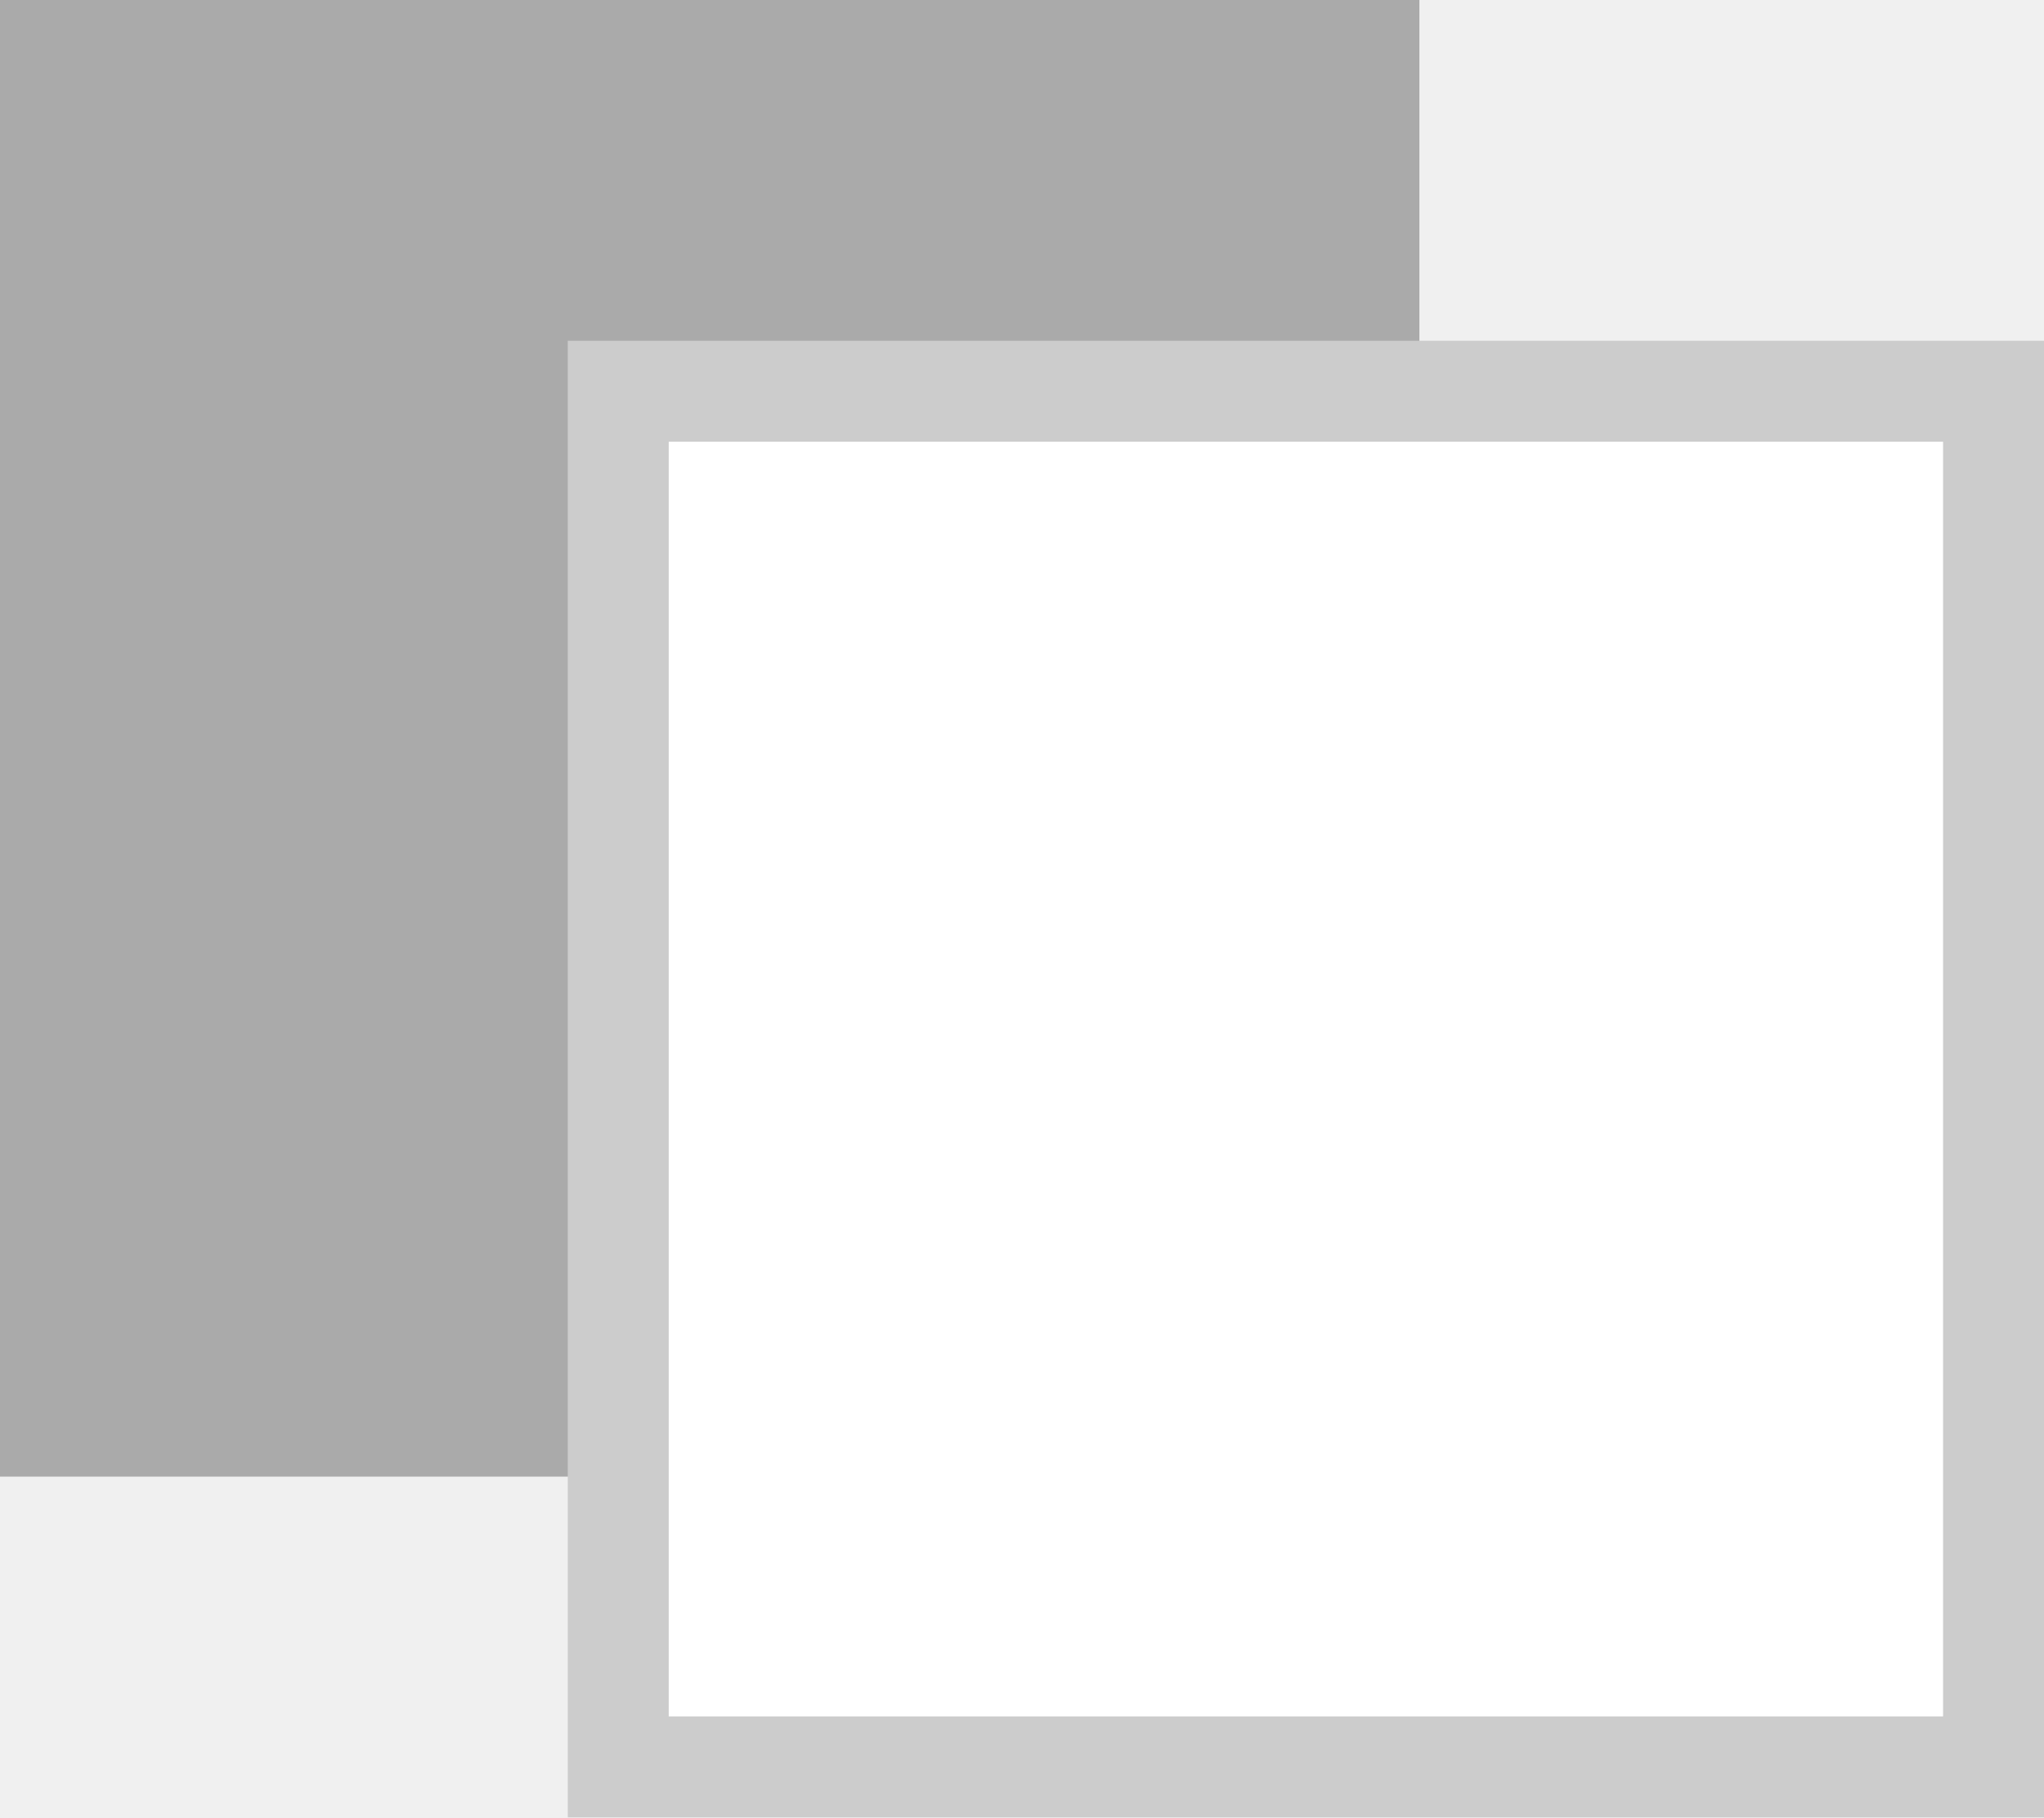
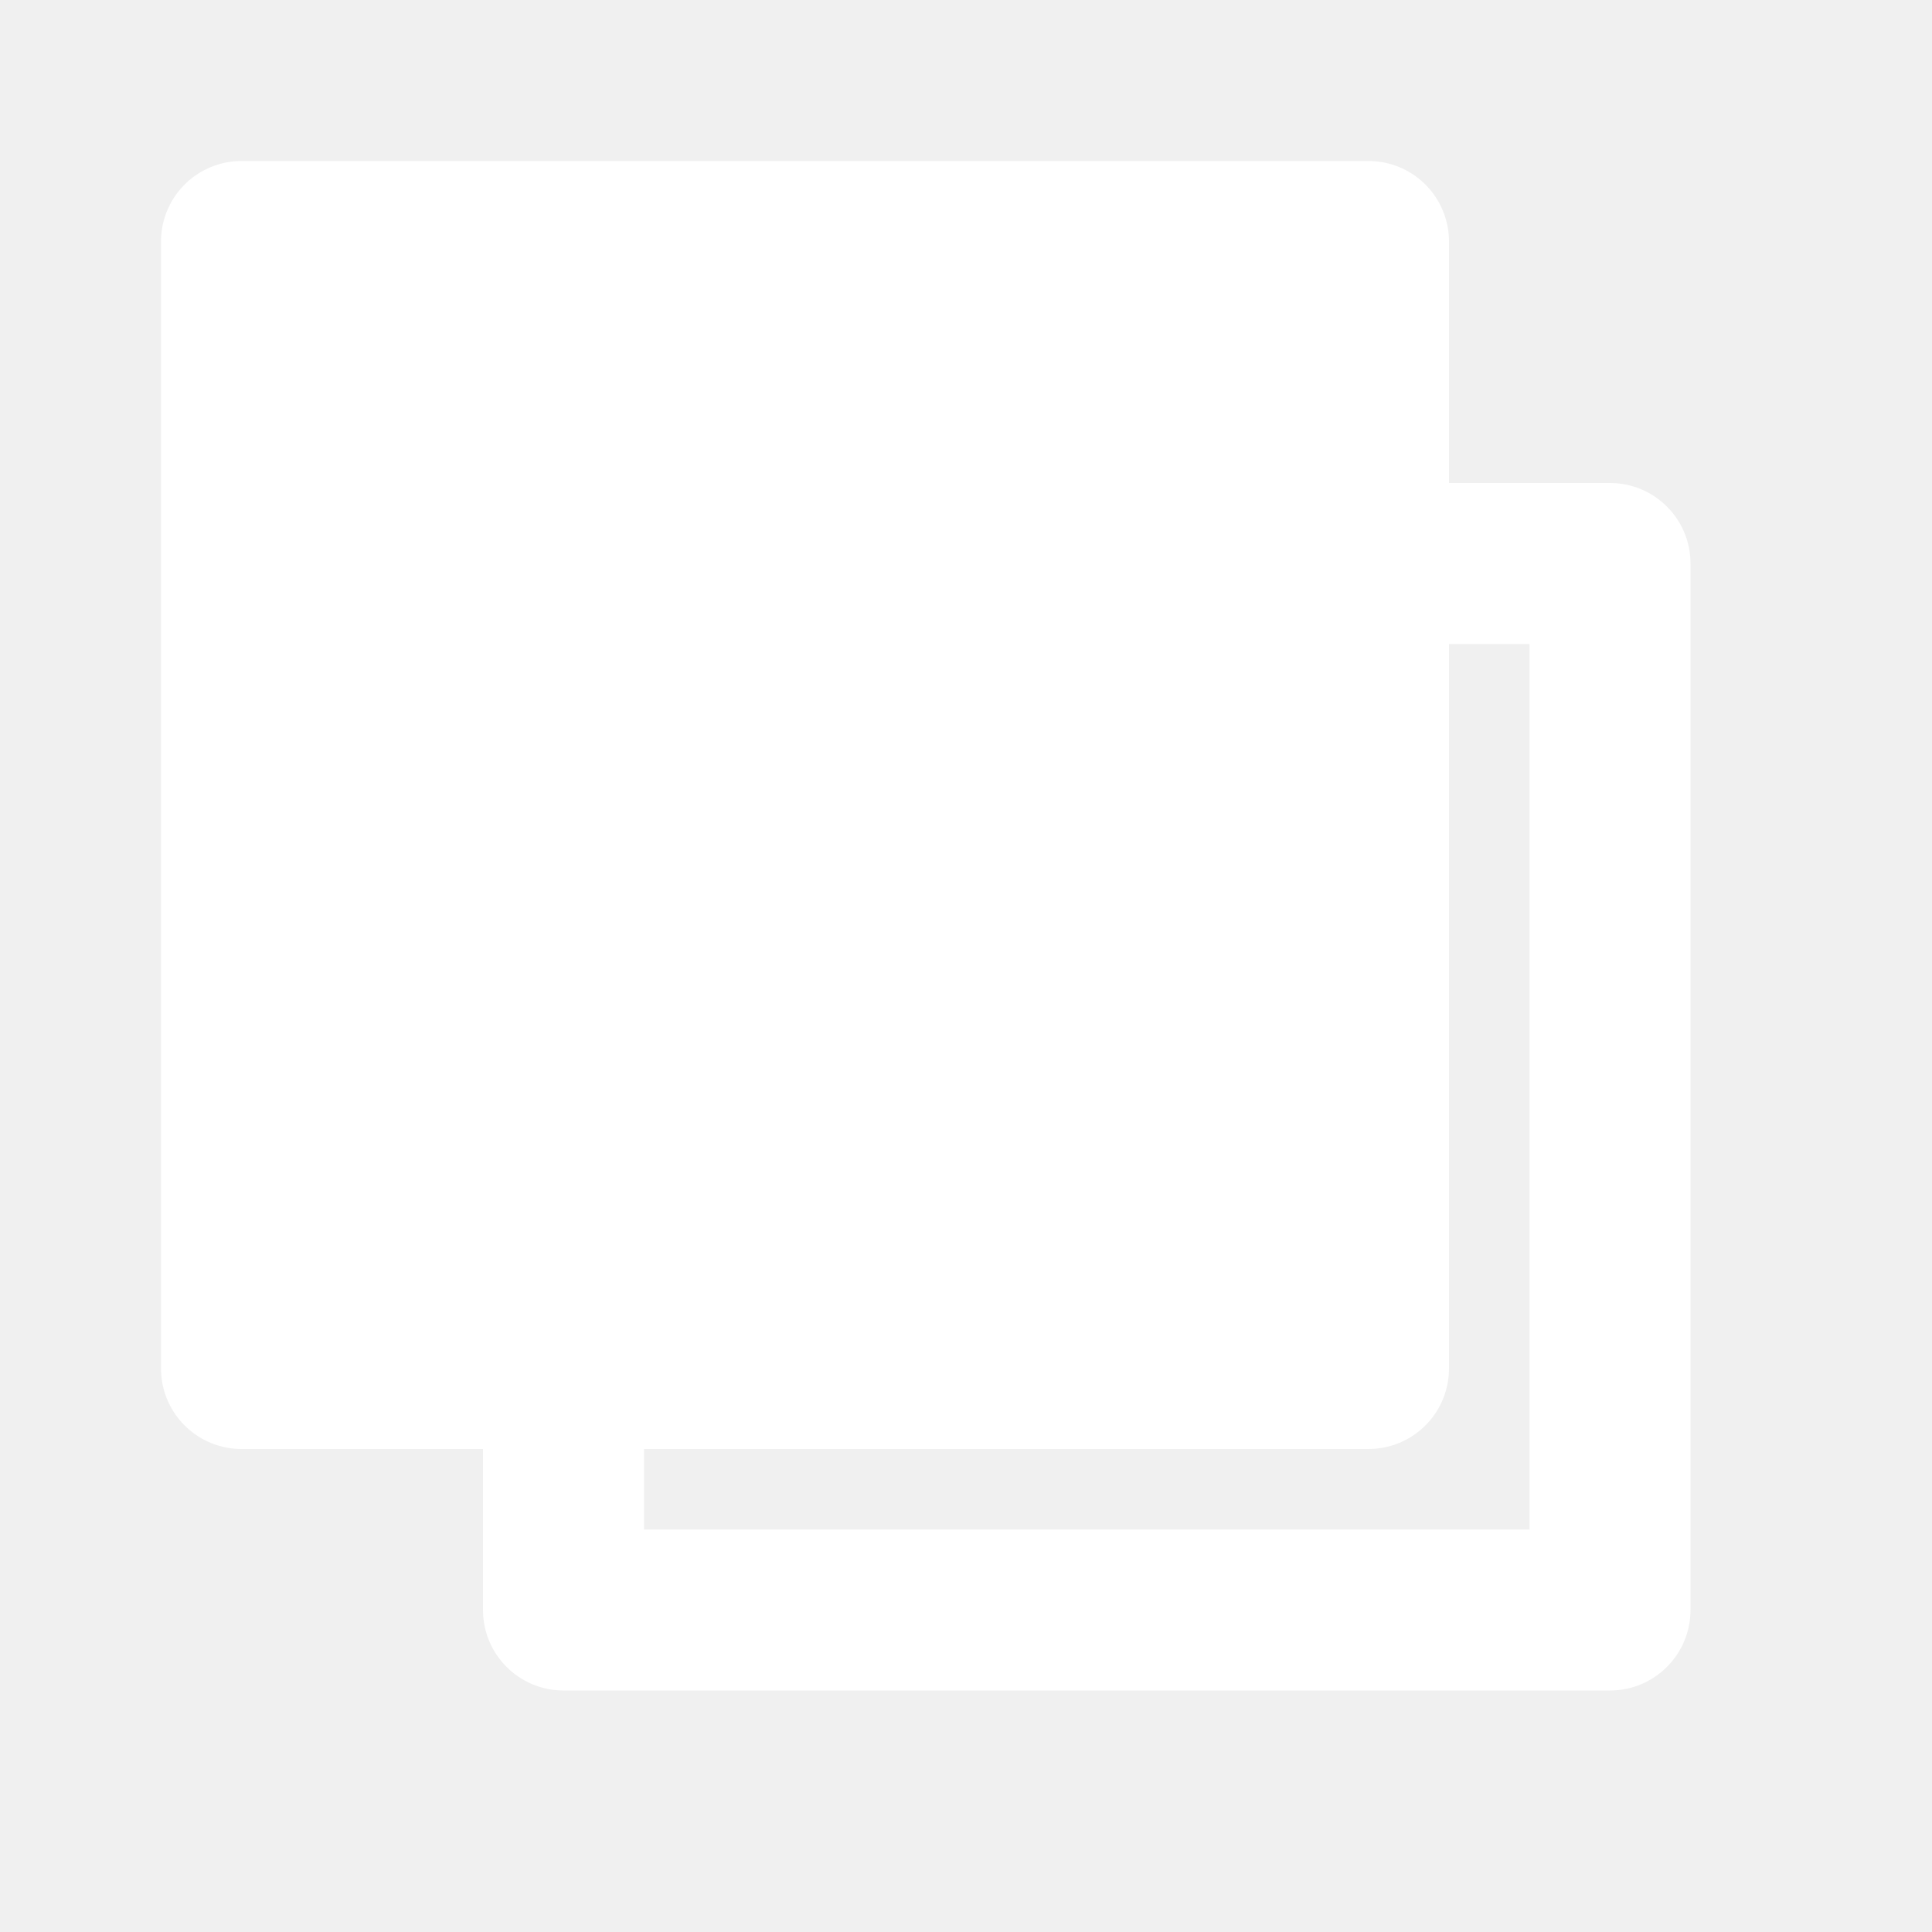
- <svg xmlns="http://www.w3.org/2000/svg" width="20.25" height="18" viewBox="0 0 20.25 18" fill="none">
-   <rect id="Rectangle 12047" width="14.062" height="14.625" fill="#AAAAAA" />
-   <rect id="Rectangle 12048" x="6.125" y="3.875" width="13.625" height="13.625" fill="#FFFFFF" />
-   <rect id="Rectangle 12048" x="6.125" y="3.875" width="13.625" height="13.625" stroke="#CCCCCC" stroke-dasharray="0 0" />
+ <svg xmlns="http://www.w3.org/2000/svg" width="24" height="24" viewBox="0 0 24 24" fill="none">
+   <mask id="mask155_5132" mask-type="alpha" maskUnits="userSpaceOnUse" x="0" y="0" width="24" height="24">
+     <rect id="Frame 1312316531 (Background/Mask)" width="24" height="24" fill="#C4C4C4" />
+   </mask>
+   <g mask="url(#mask155_5132)">
+     <path id="Vector 205" d="M3 3L17 3L17 17L3 17L3 3Z" fill-rule="evenodd" fill="#FFFFFF" />
+     <path id="Vector 205" d="M17 3L17 17L3 17L3 3L17 3Z" stroke="#FFFFFF" stroke-width="2" stroke-linejoin="round" stroke-dasharray="0 0" />
+     <path id="Vector 206" d="M6 7C6 6.448 6.448 6 7 6L20 6C20.552 6 21 6.448 21 7L21 20C21 20.552 20.552 21 20 21L7 21C6.448 21 6 20.552 6 20L6 7ZM19 8L8 8L8 19L19 19L19 8Z" fill-rule="evenodd" fill="#FFFFFF" />
+   </g>
  <defs />
</svg>
